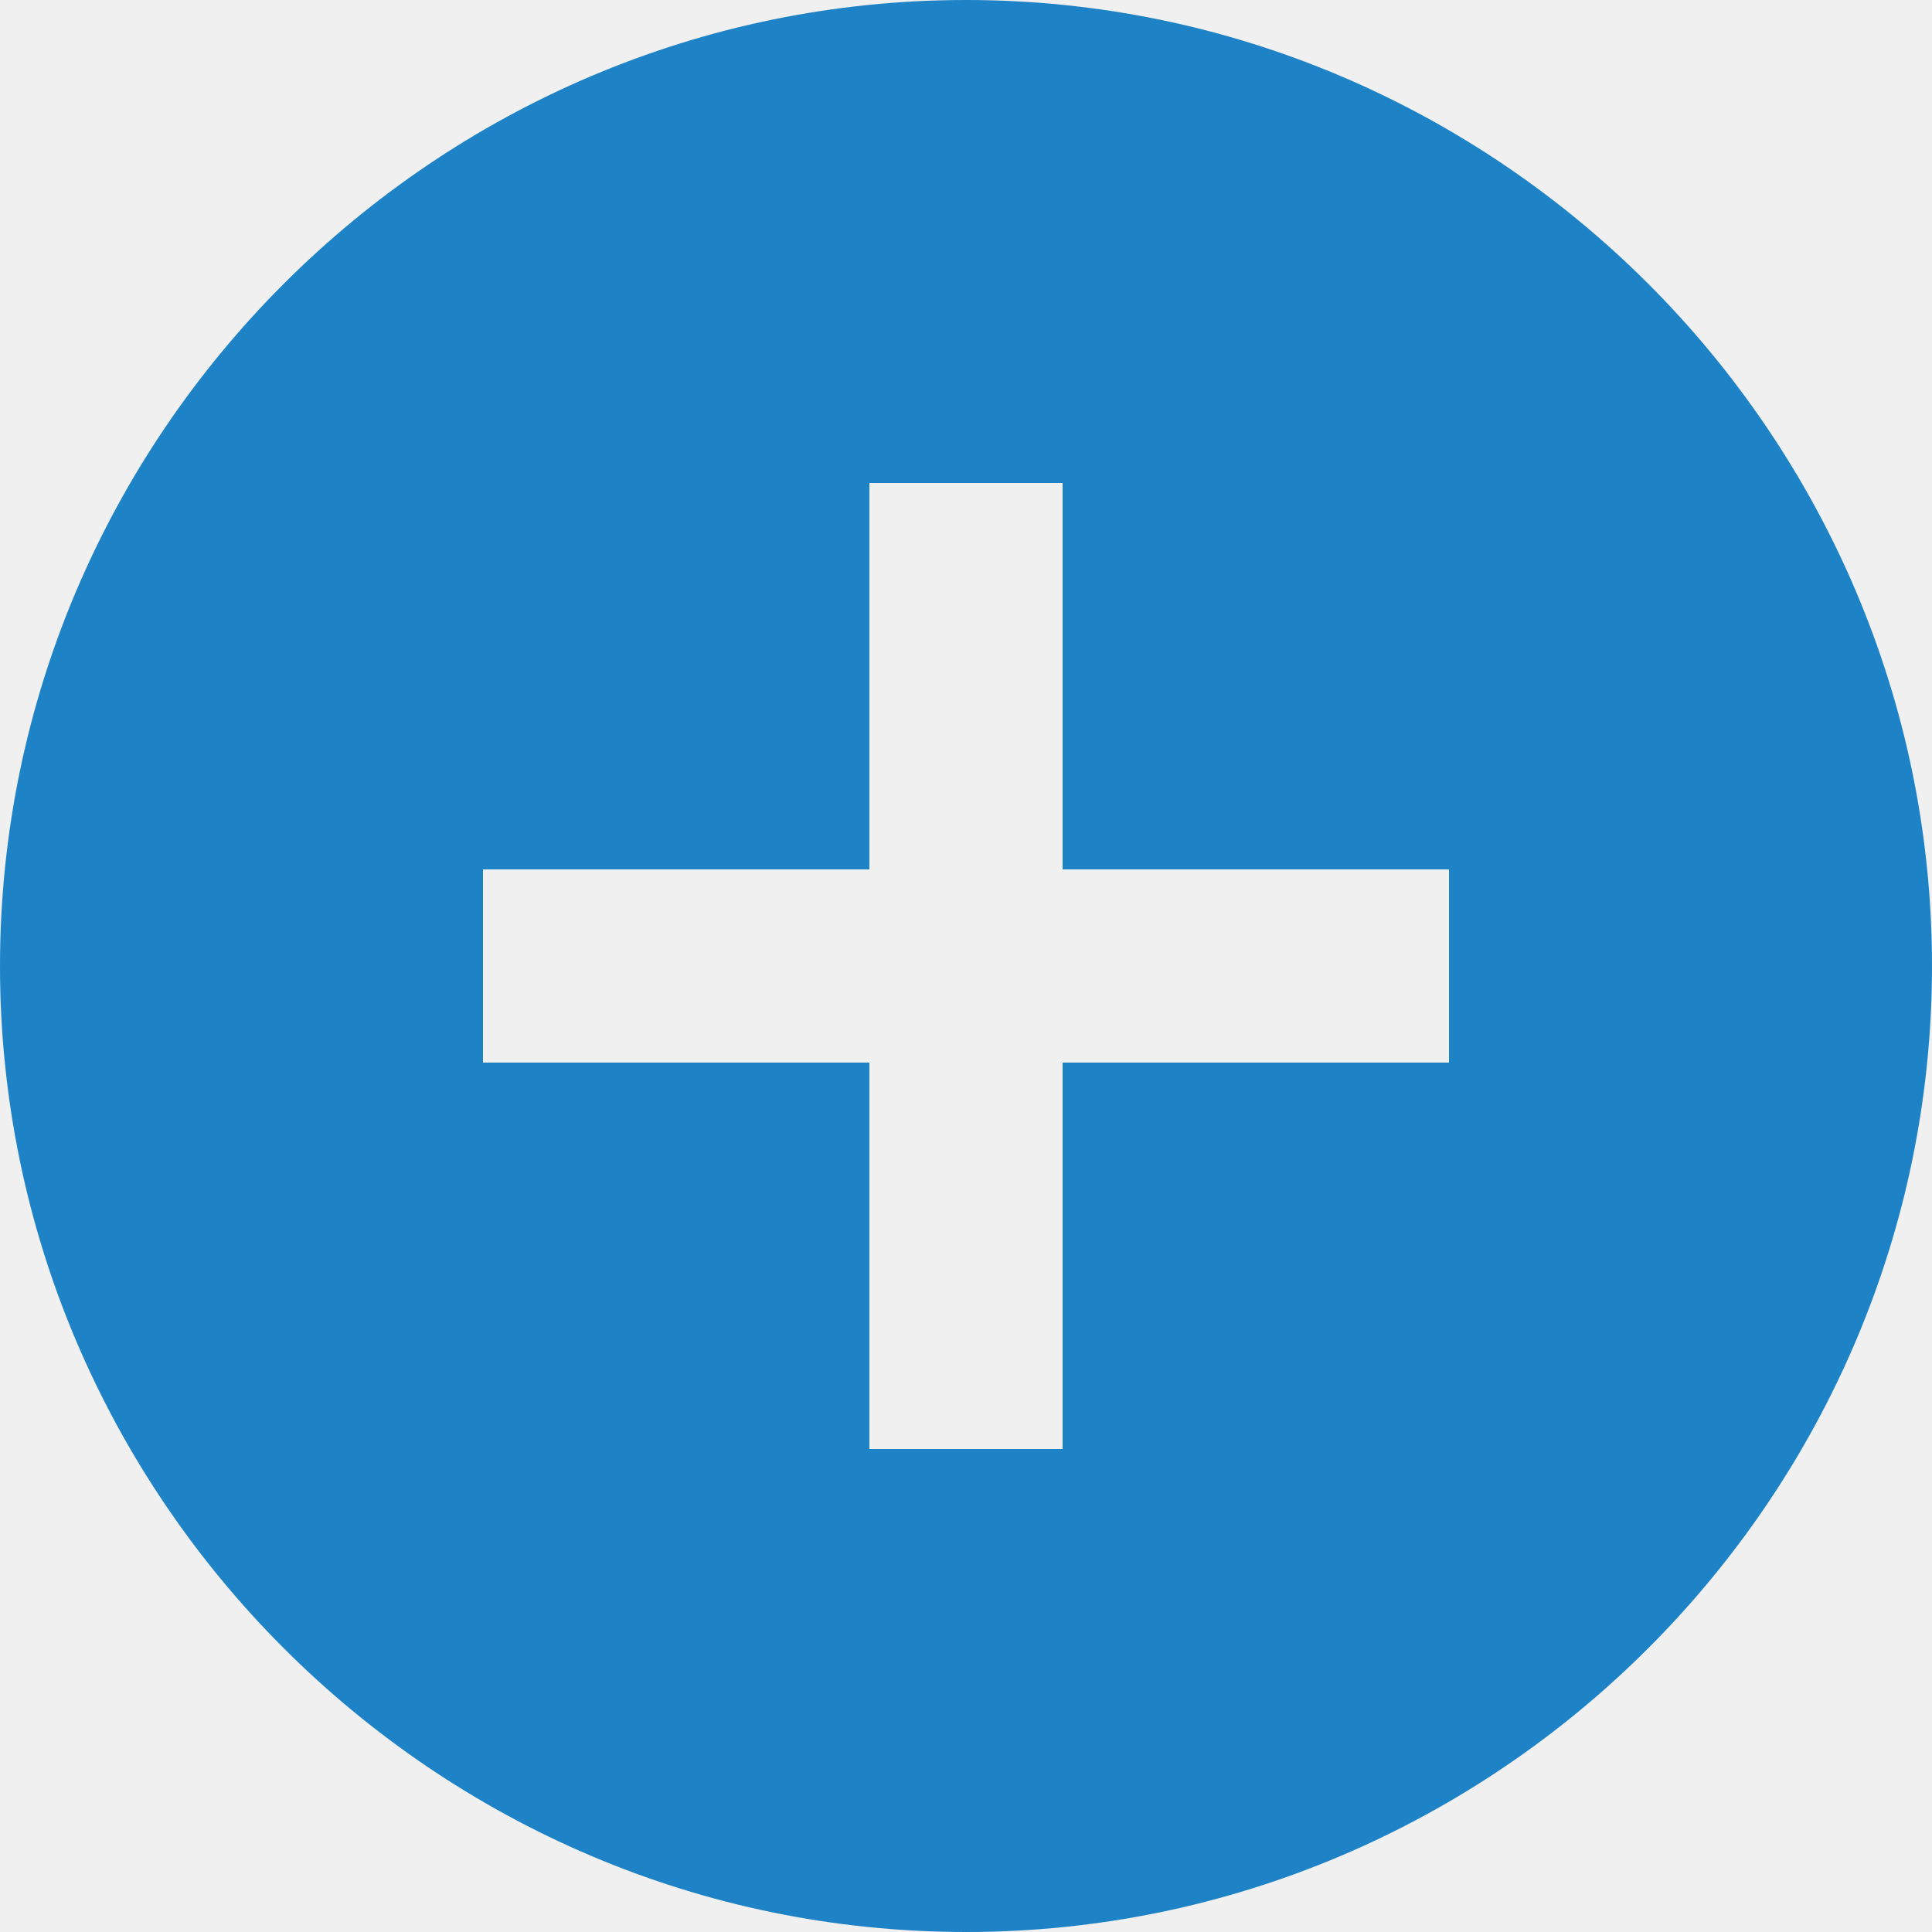
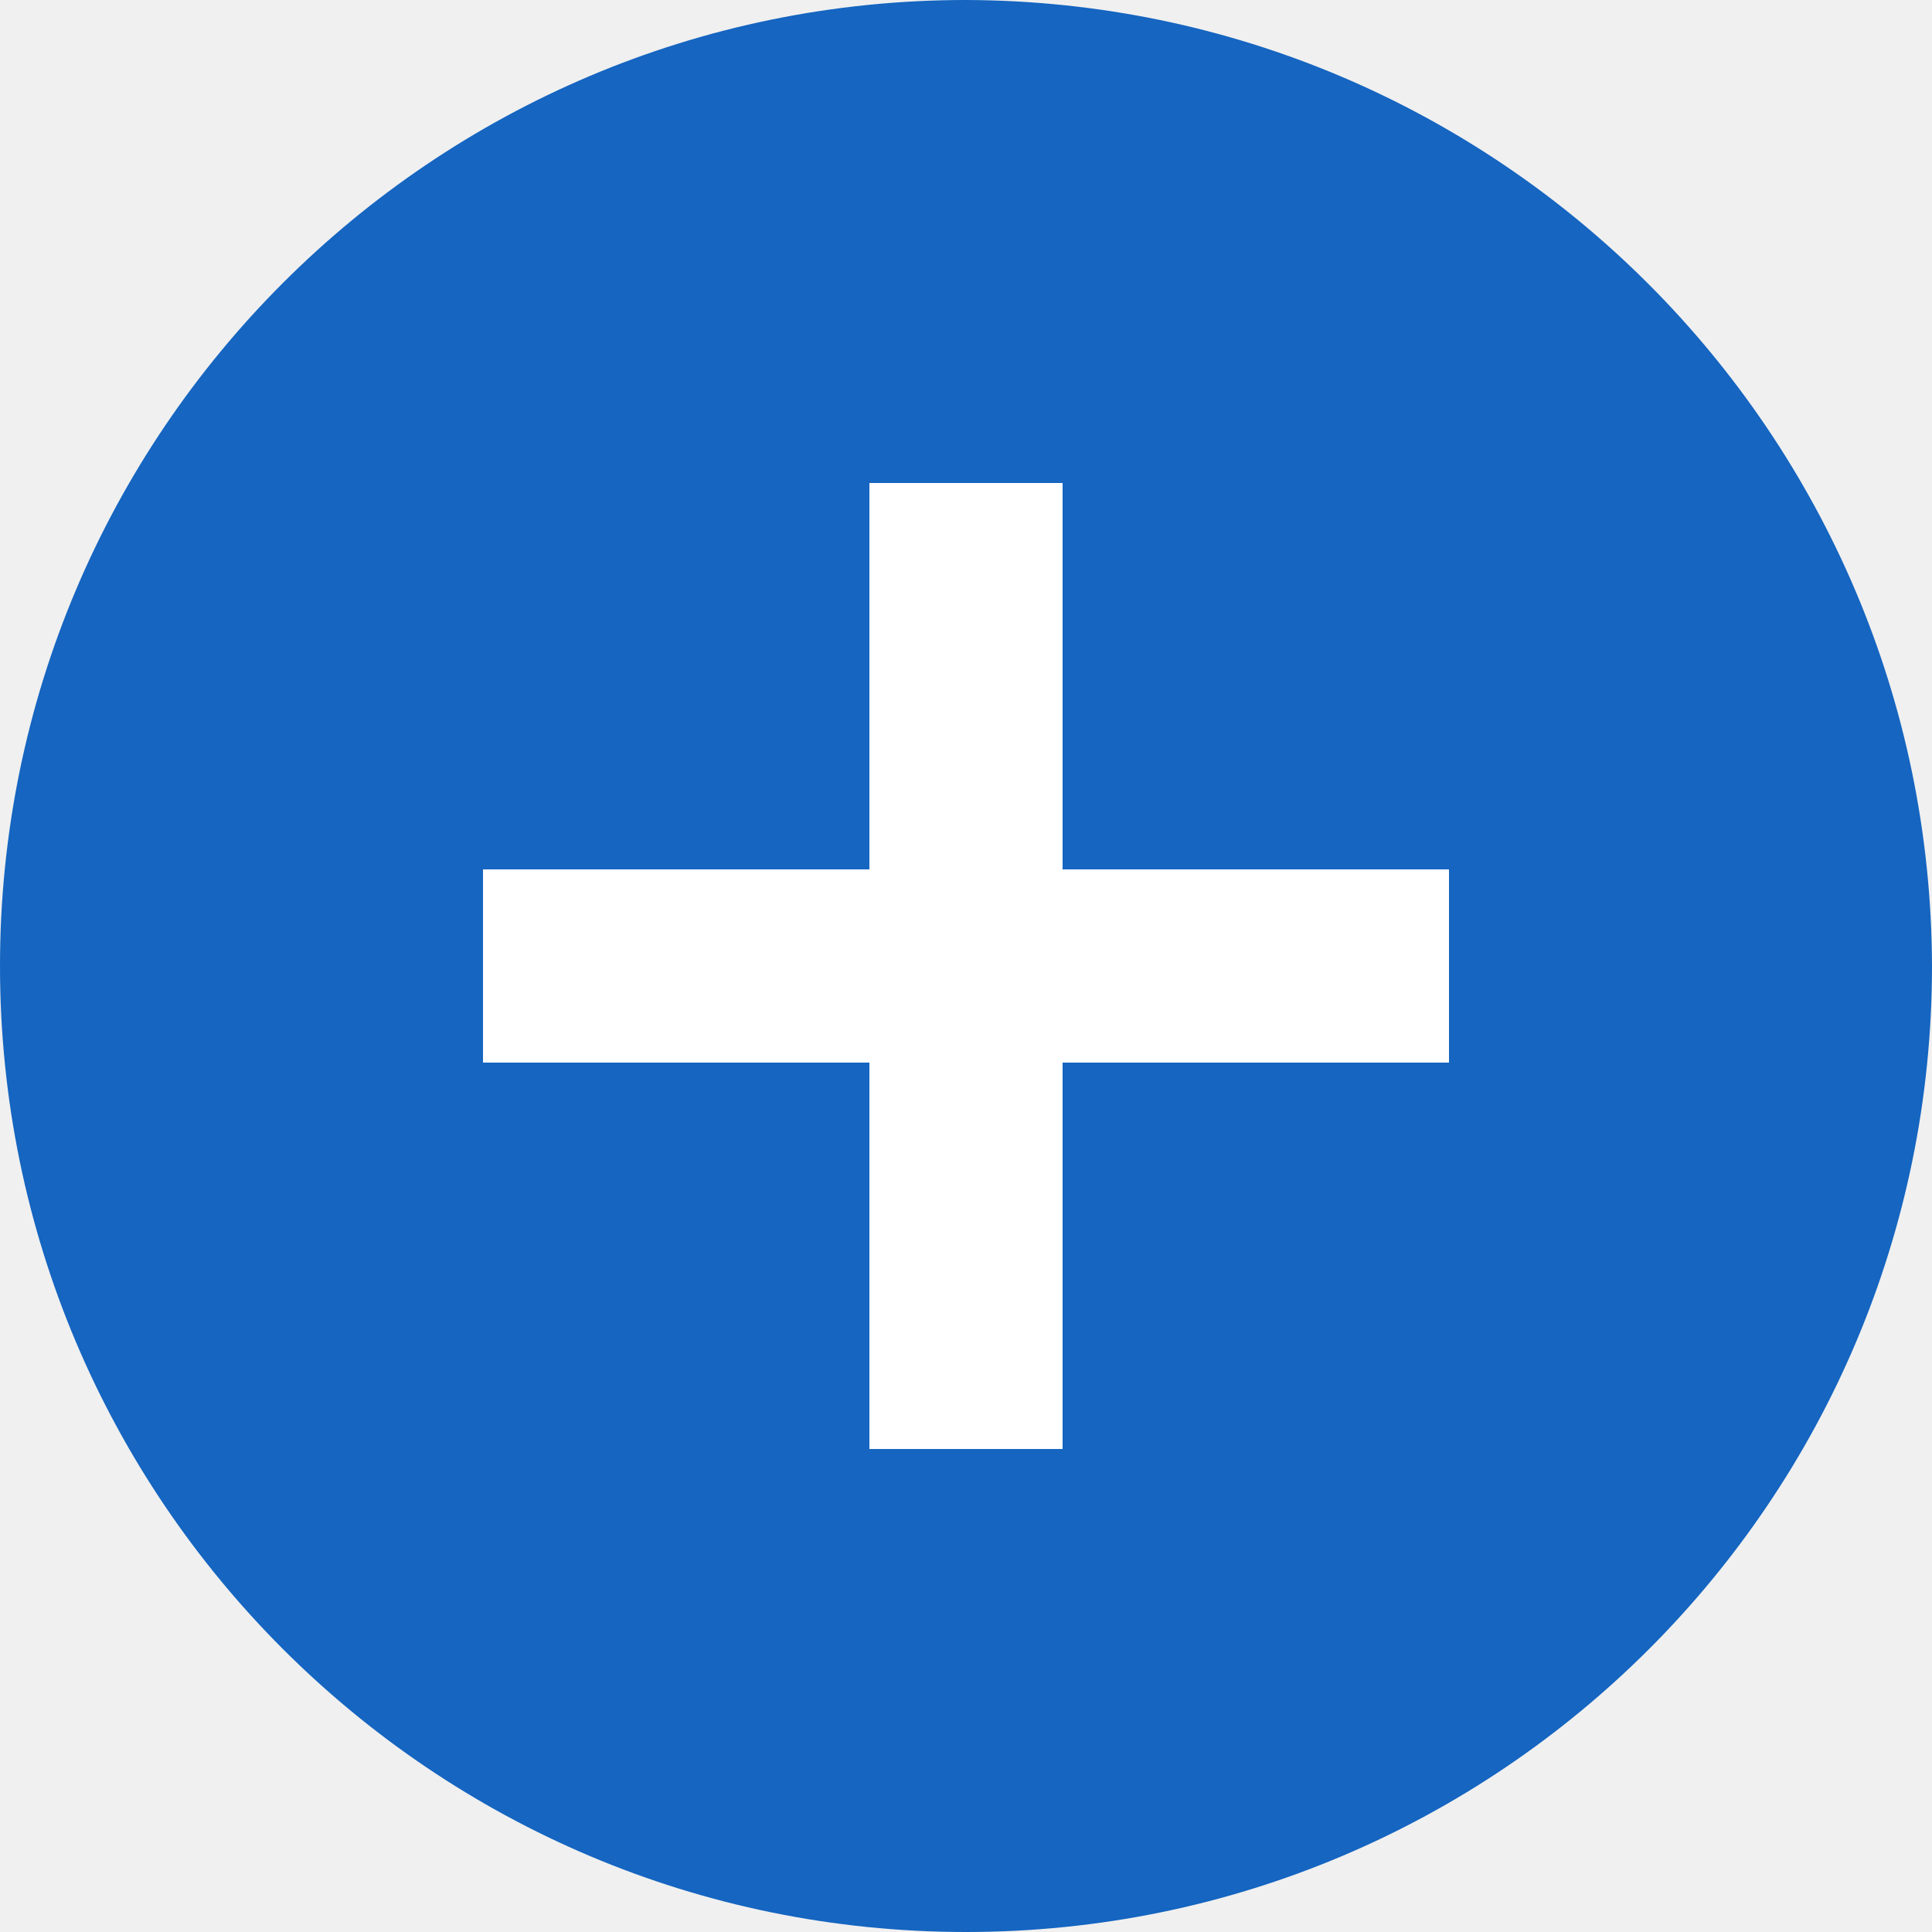
- <svg xmlns="http://www.w3.org/2000/svg" version="1.1" id="Capa_1" x="0px" y="0px" width="512px" height="512px" viewBox="0 0 510 510" style="enable-background:new 0 0 510 510;" xml:space="preserve">
-   <g>
-     <g id="add-circle">
-       <path d="M255,0C114.75,0,0,114.75,0,255s114.75,255,255,255s255-114.75,255-255S395.25,0,255,0z M382.5,280.5h-102v102h-51v-102    h-102v-51h102v-102h51v102h102V280.5z" fill="#1e83c6" />
-     </g>
+ <svg xmlns="http://www.w3.org/2000/svg" viewBox="-114 576 48 48">
+   <defs>
+     <style>.a{fill:#fff;}.b{fill:#1565c1;}</style>
+   </defs>
+   <g transform="translate(-114 576)">
+     <circle class="a" cx="18" cy="18" r="18" transform="translate(6 6)" />
+     <path class="b" d="M24,0A24,24,0,1,0,48,24,24.071,24.071,0,0,0,24,0ZM36,26.4H26.4V36H21.6V26.4H12V21.6h9.6V12h4.8v9.6H36Z" />
  </g>
-   <g>
- </g>
-   <g>
- </g>
-   <g>
- </g>
-   <g>
- </g>
-   <g>
- </g>
-   <g>
- </g>
-   <g>
- </g>
-   <g>
- </g>
-   <g>
- </g>
-   <g>
- </g>
-   <g>
- </g>
-   <g>
- </g>
-   <g>
- </g>
-   <g>
- </g>
-   <g>
- </g>
</svg>
